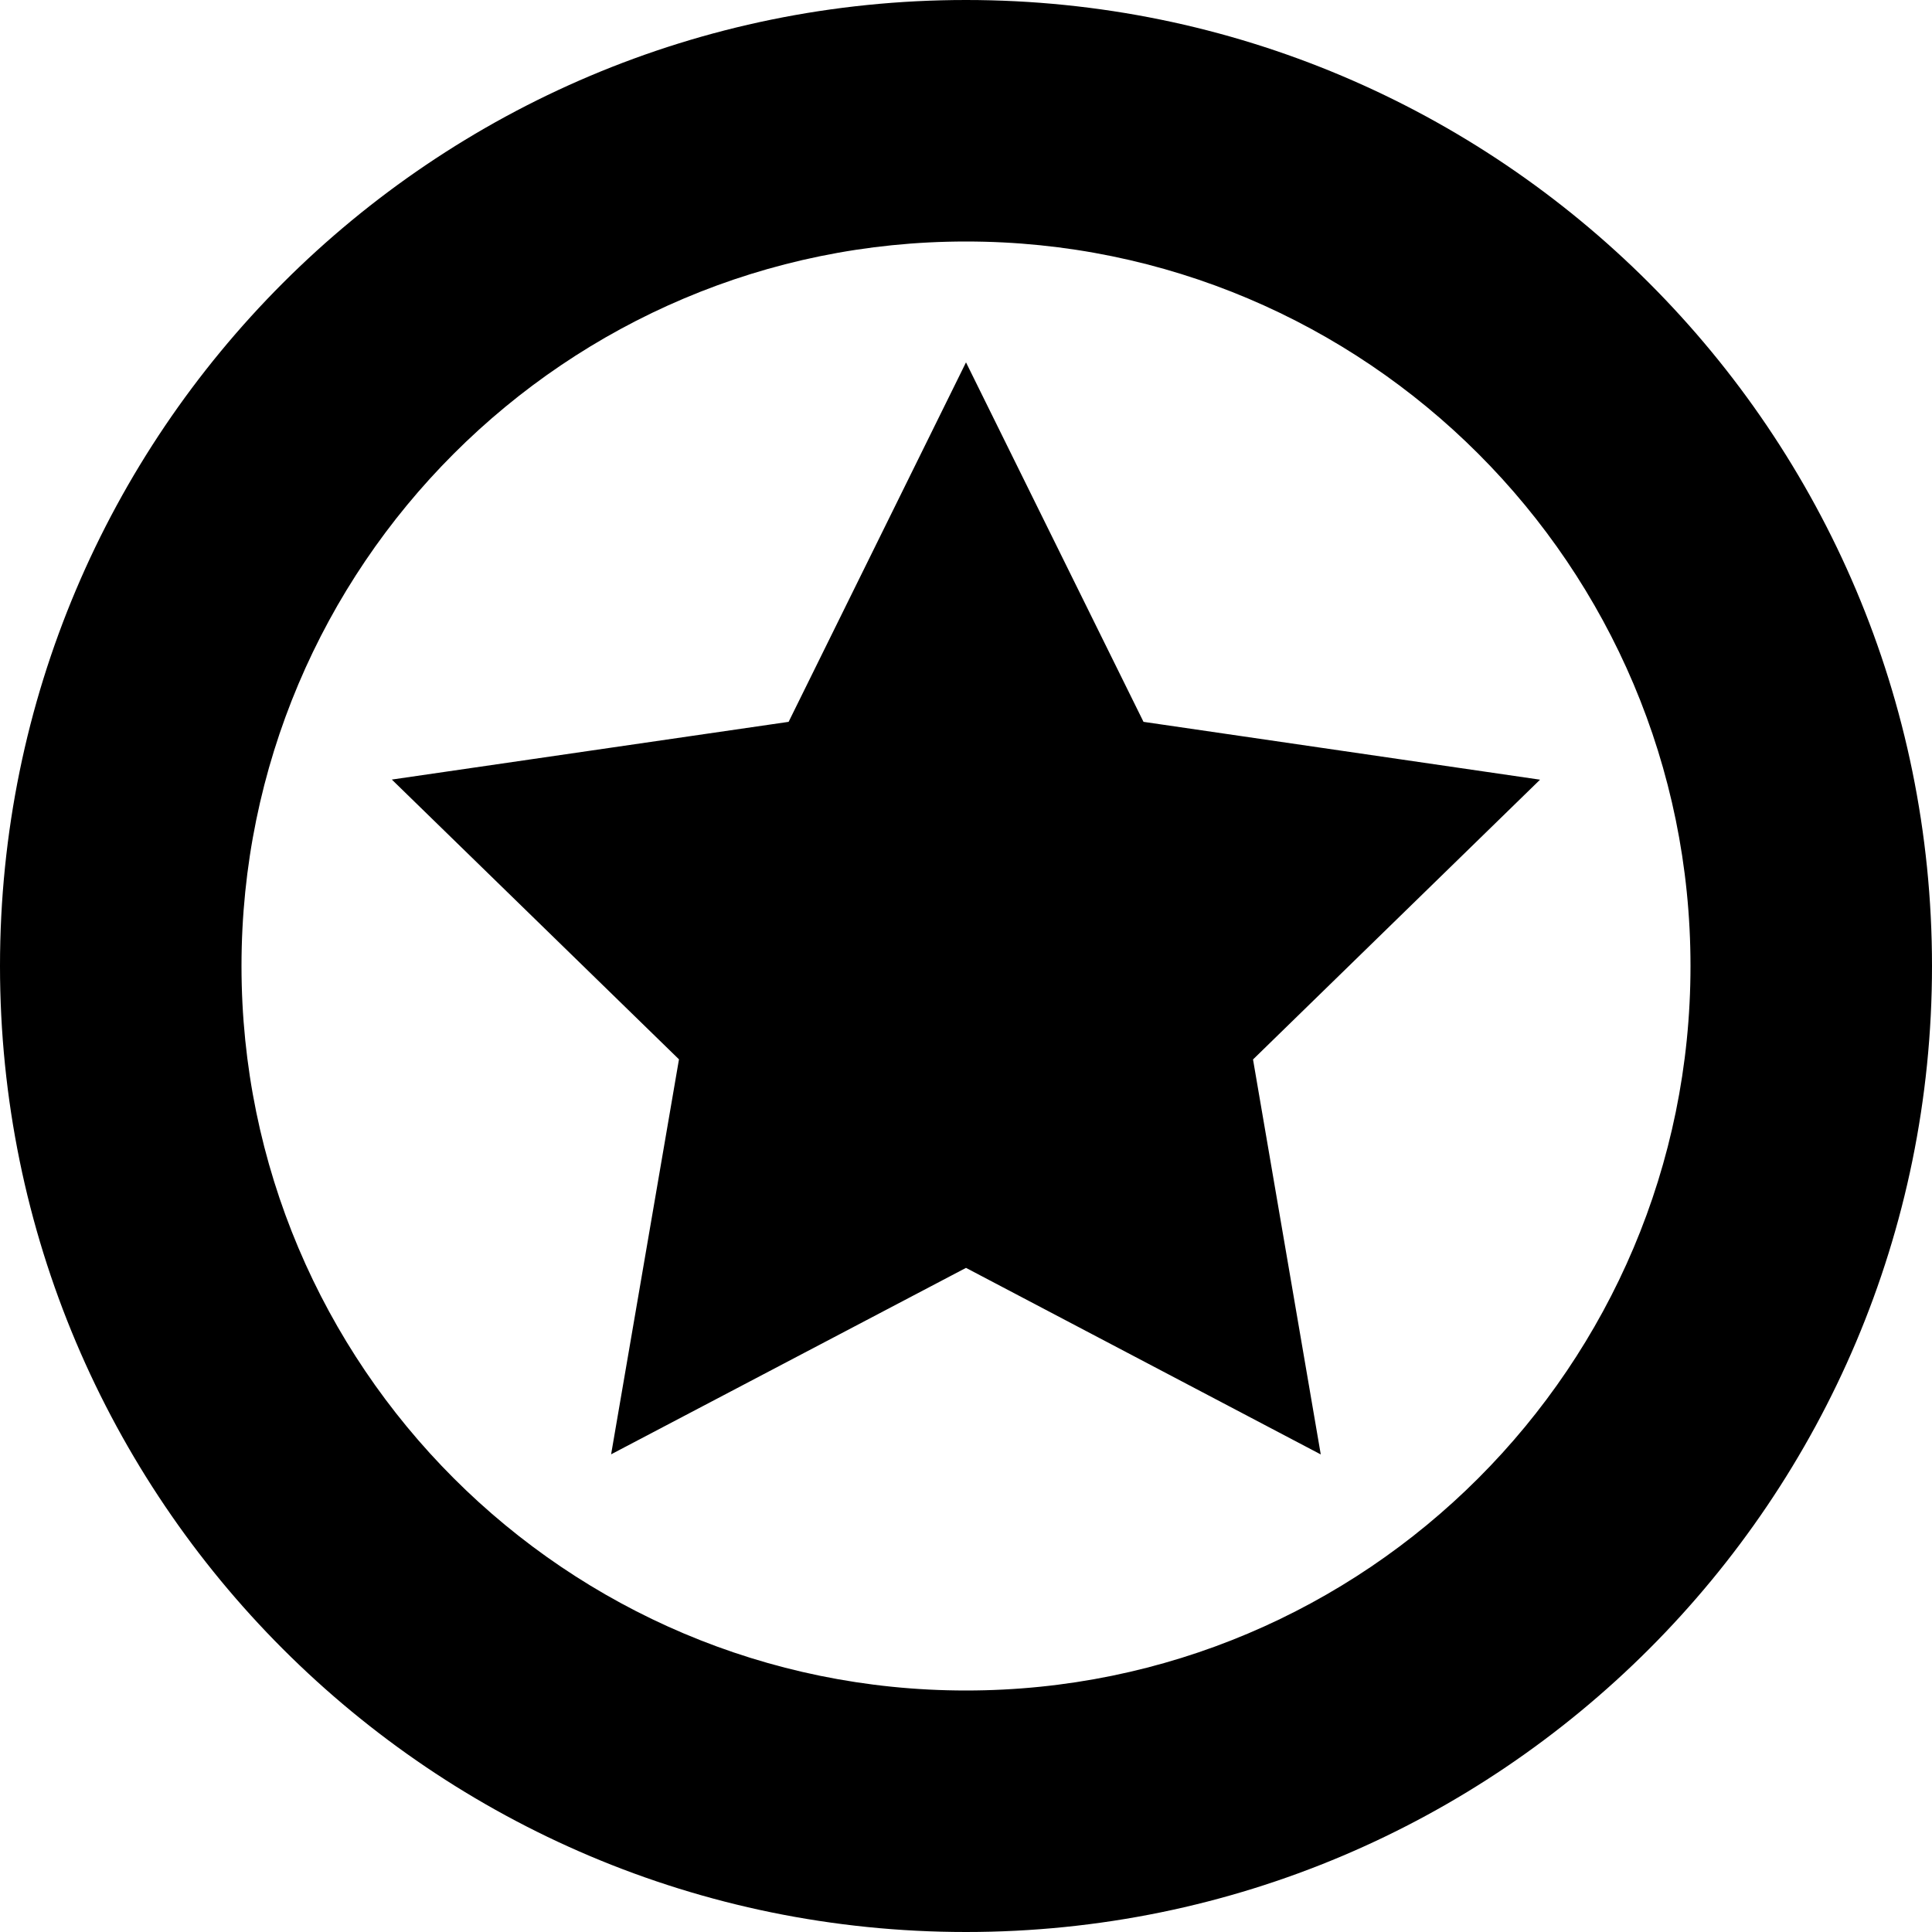
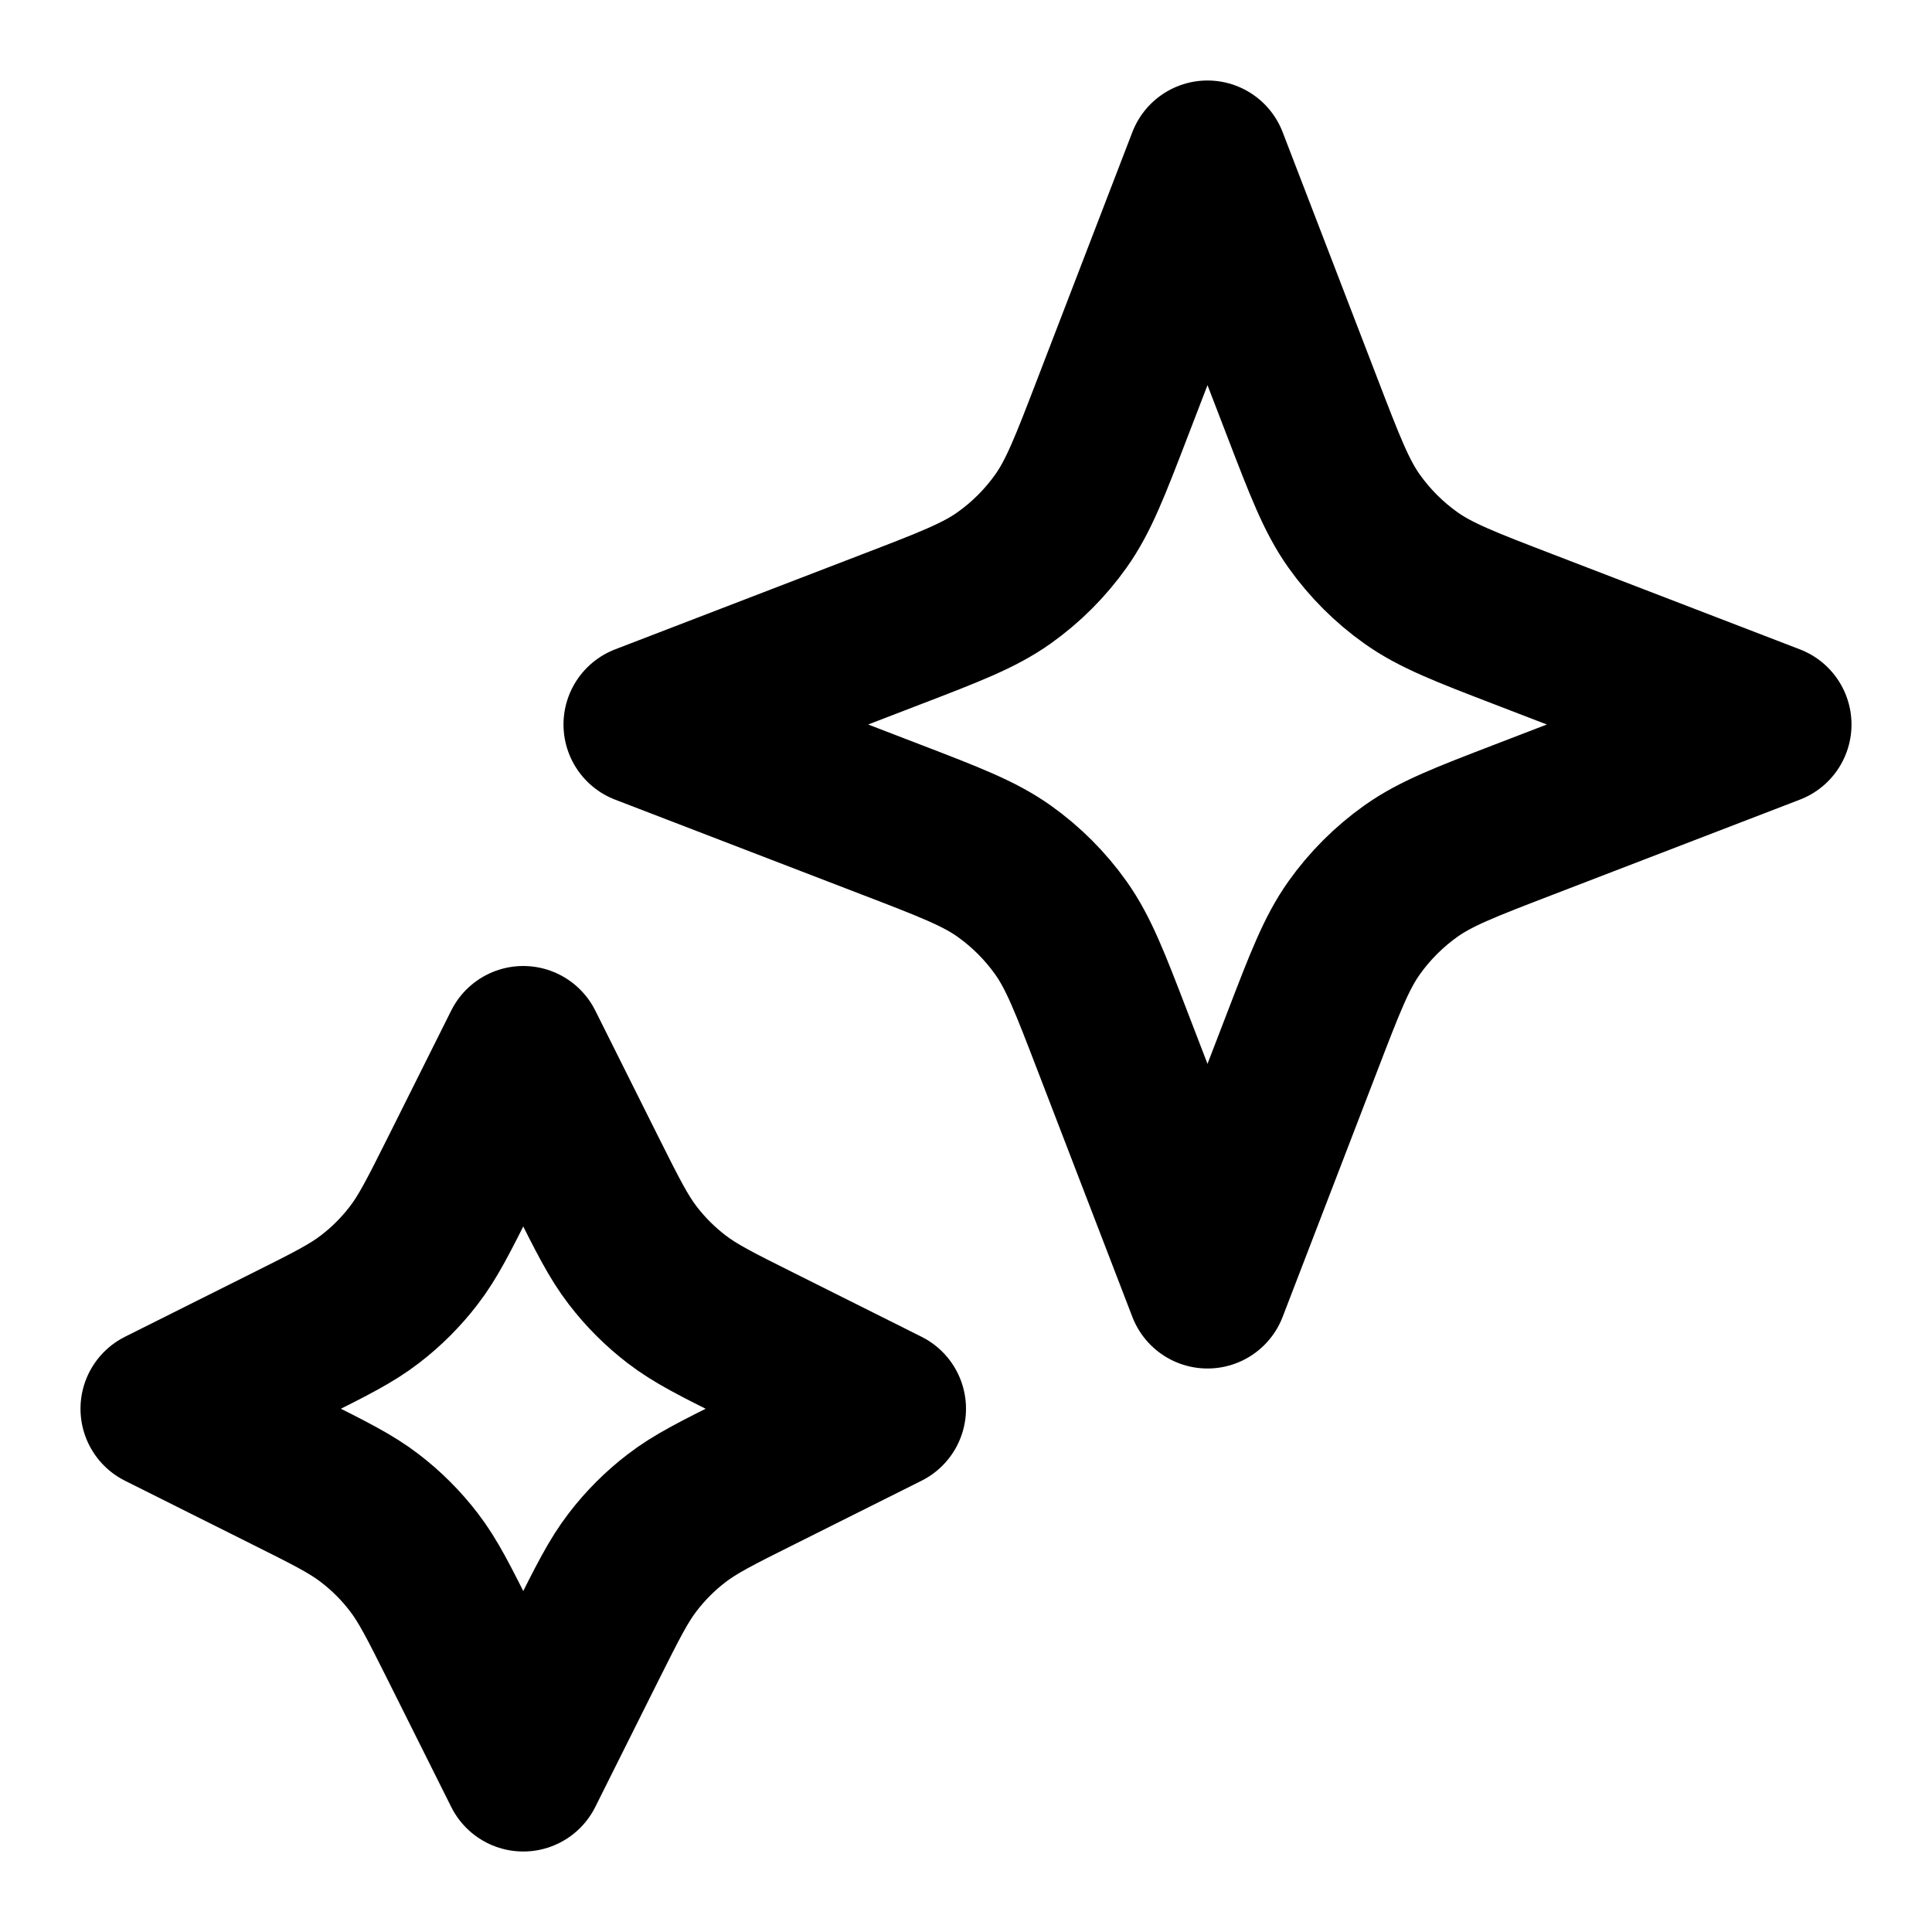
- <svg xmlns="http://www.w3.org/2000/svg" class="svg-icon" style="width: 1em; height: 1em;vertical-align: middle;fill: currentColor;overflow: hidden;" viewBox="0 0 1024 1024" version="1.1">
-   <path d="M512 0C229.248 0 0 229.248 0 512s229.248 512 512 512 512-229.248 512-512S794.752 0 512 0z m0 896c-212.032 0-384-171.968-384-384S299.968 128 512 128s384 171.968 384 384-171.968 384-384 384z m94.08-513.408L512 192.064l-94.016 190.528-210.304 30.592 152.192 148.288-35.968 209.344L512 672l188.032 98.88-35.904-209.344 152.128-148.288-210.176-30.656z" fill="" />
+ <svg xmlns="http://www.w3.org/2000/svg" width="800px" height="800px" viewBox="0 0 24 24" fill="none">
+   <path d="M6.5 13L7.284 14.569C7.55 15.1 7.683 15.365 7.86 15.595C8.017 15.8 8.2 15.983 8.405 16.14C8.635 16.317 8.9 16.45 9.431 16.715L11 17.5L9.431 18.285C8.9 18.55 8.635 18.683 8.405 18.86C8.2 19.017 8.017 19.2 7.86 19.405C7.683 19.635 7.55 19.9 7.284 20.431L6.5 22L5.716 20.431C5.45 19.9 5.317 19.635 5.14 19.405C4.983 19.2 4.8 19.017 4.595 18.86C4.365 18.683 4.1 18.55 3.569 18.285L2 17.5L3.569 16.715C4.1 16.45 4.365 16.317 4.595 16.14C4.8 15.983 4.983 15.8 5.14 15.595C5.317 15.365 5.45 15.1 5.716 14.569L6.5 13Z" stroke="#000000" stroke-width="2" stroke-linecap="round" stroke-linejoin="round" />
+   <path d="M15 2L16.179 5.064C16.461 5.798 16.602 6.164 16.821 6.473C17.015 6.746 17.254 6.985 17.527 7.179C17.836 7.398 18.202 7.539 18.936 7.821L22 9L18.936 10.179C18.202 10.461 17.836 10.602 17.527 10.821C17.254 11.015 17.015 11.254 16.821 11.527C16.602 11.836 16.461 12.202 16.179 12.936L15 16L13.821 12.936C13.539 12.202 13.398 11.836 13.179 11.527C12.985 11.254 12.746 11.015 12.473 10.821C12.164 10.602 11.798 10.461 11.064 10.179L8 9L11.064 7.821C11.798 7.539 12.164 7.398 12.473 7.179C12.746 6.985 12.985 6.746 13.179 6.473C13.398 6.164 13.539 5.798 13.821 5.064L15 2Z" stroke="#000000" stroke-width="2" stroke-linecap="round" stroke-linejoin="round" />
</svg>
